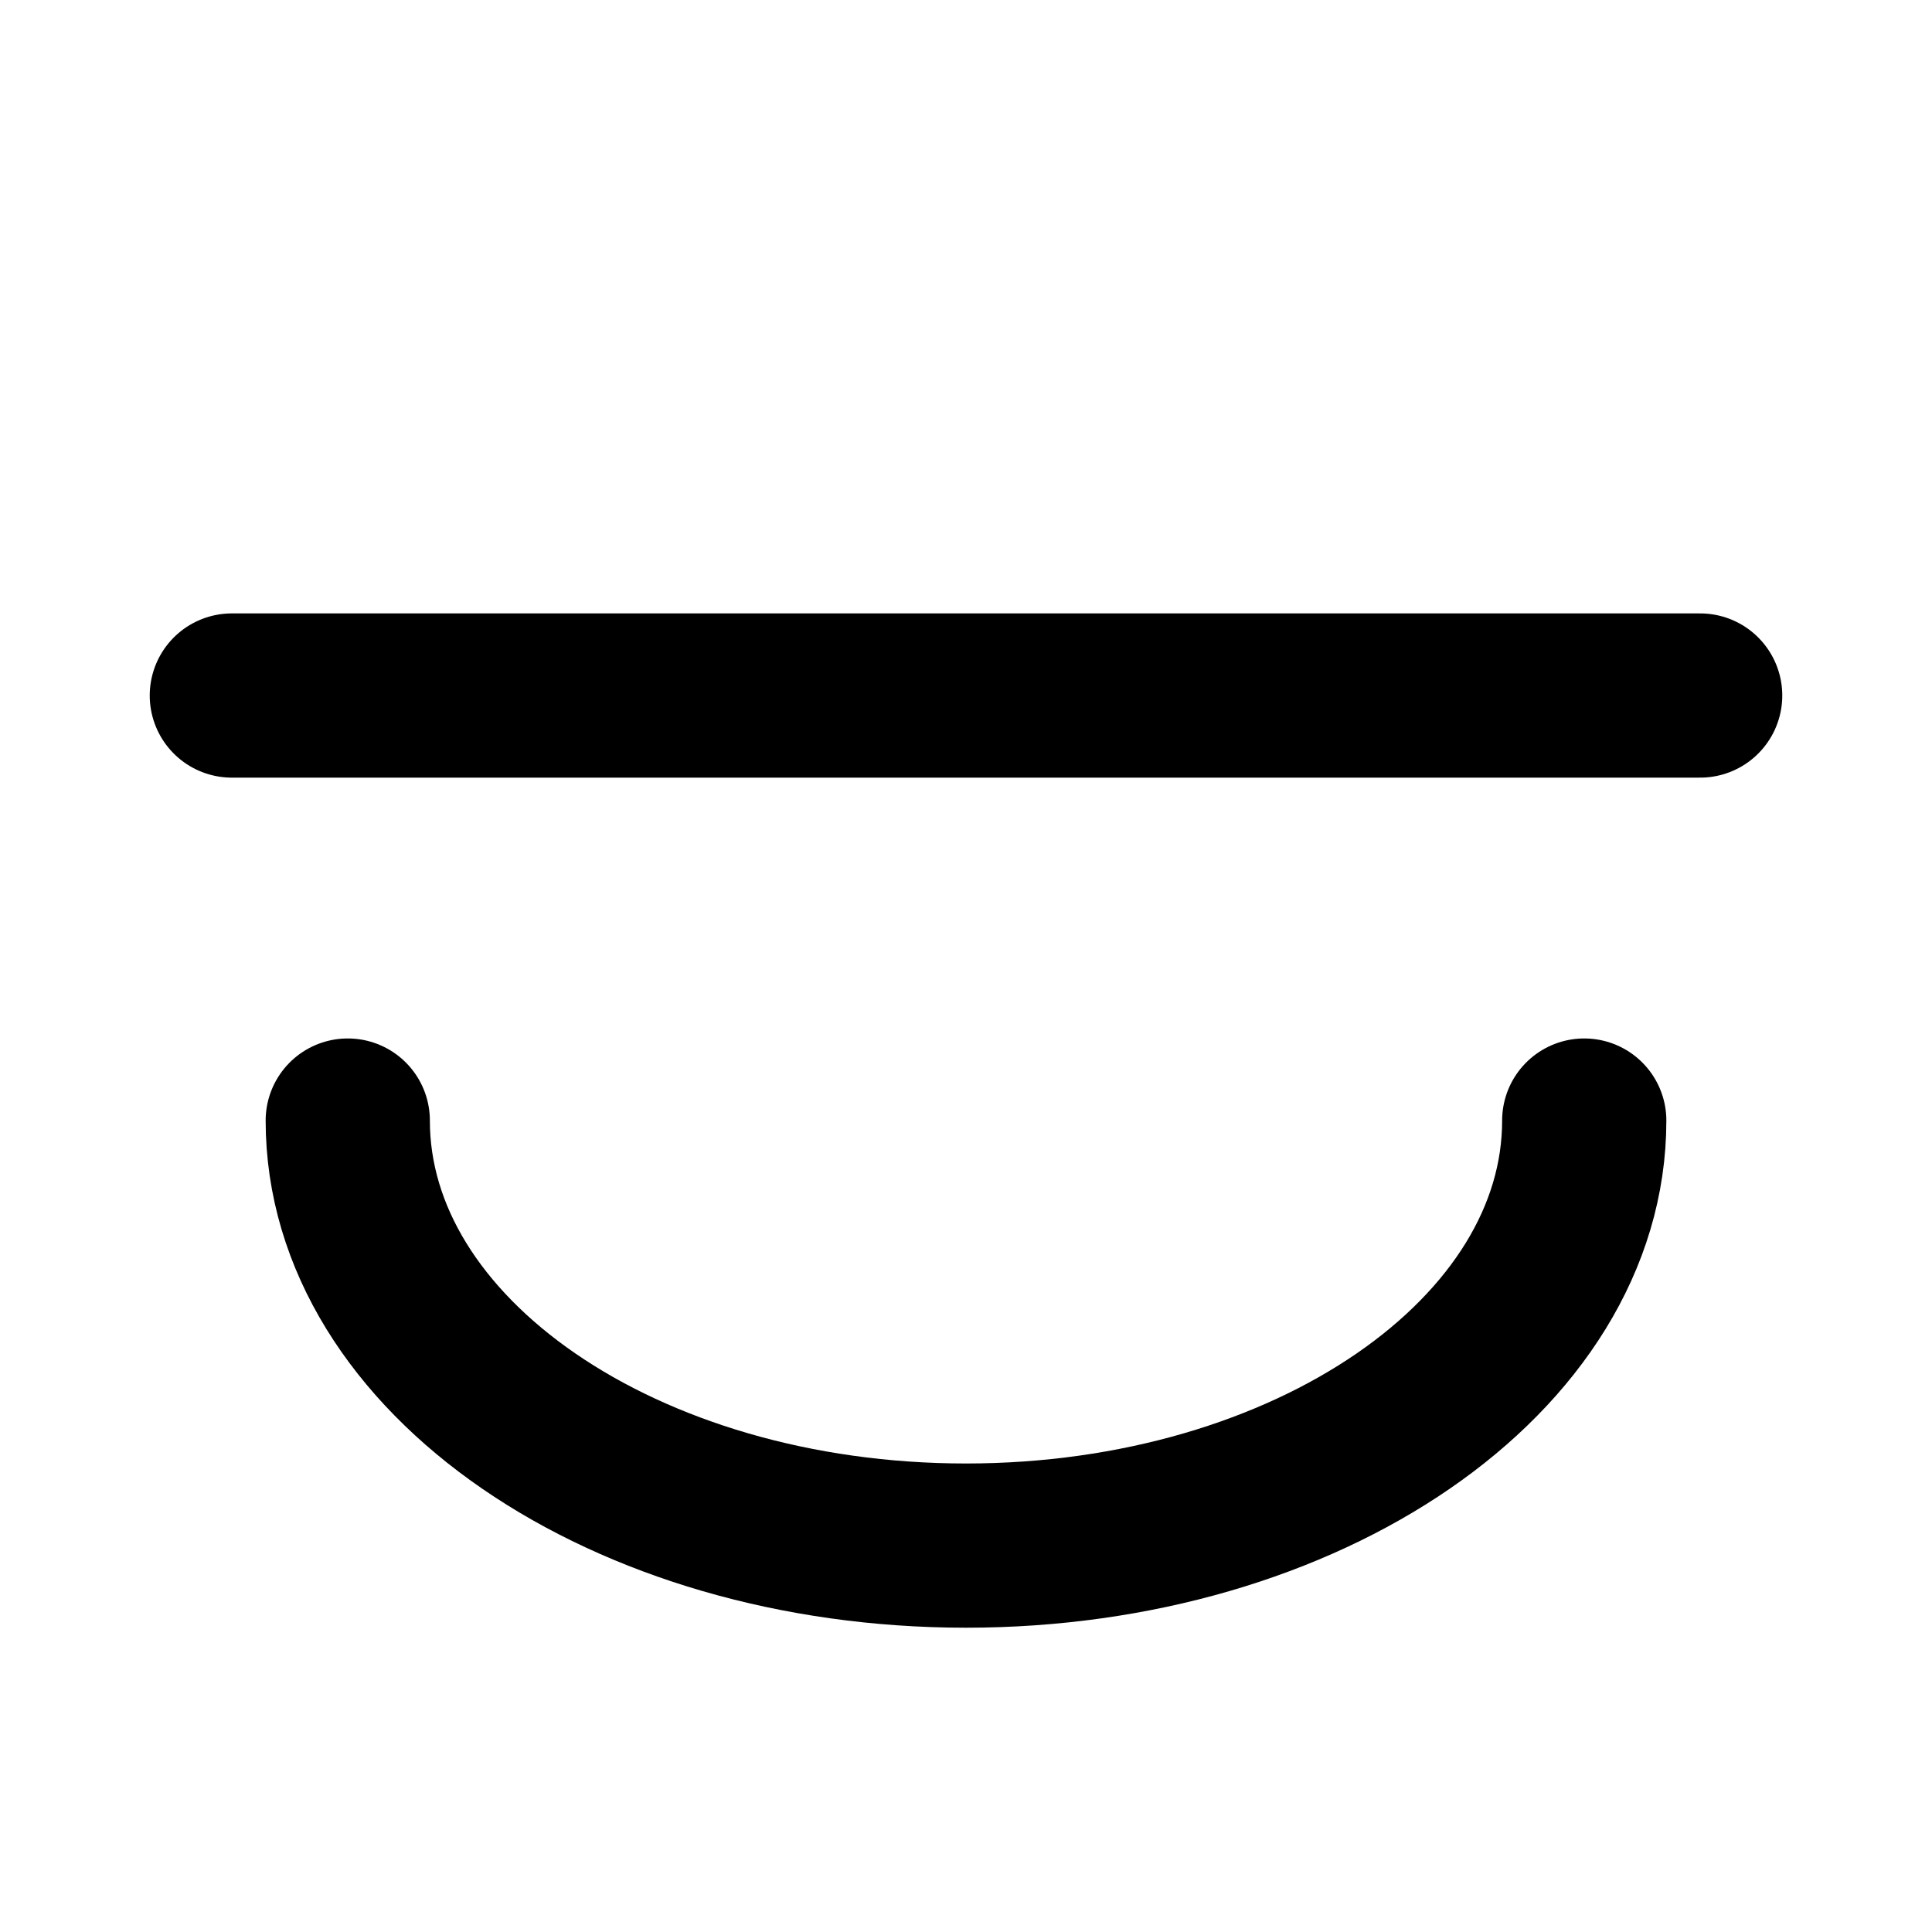
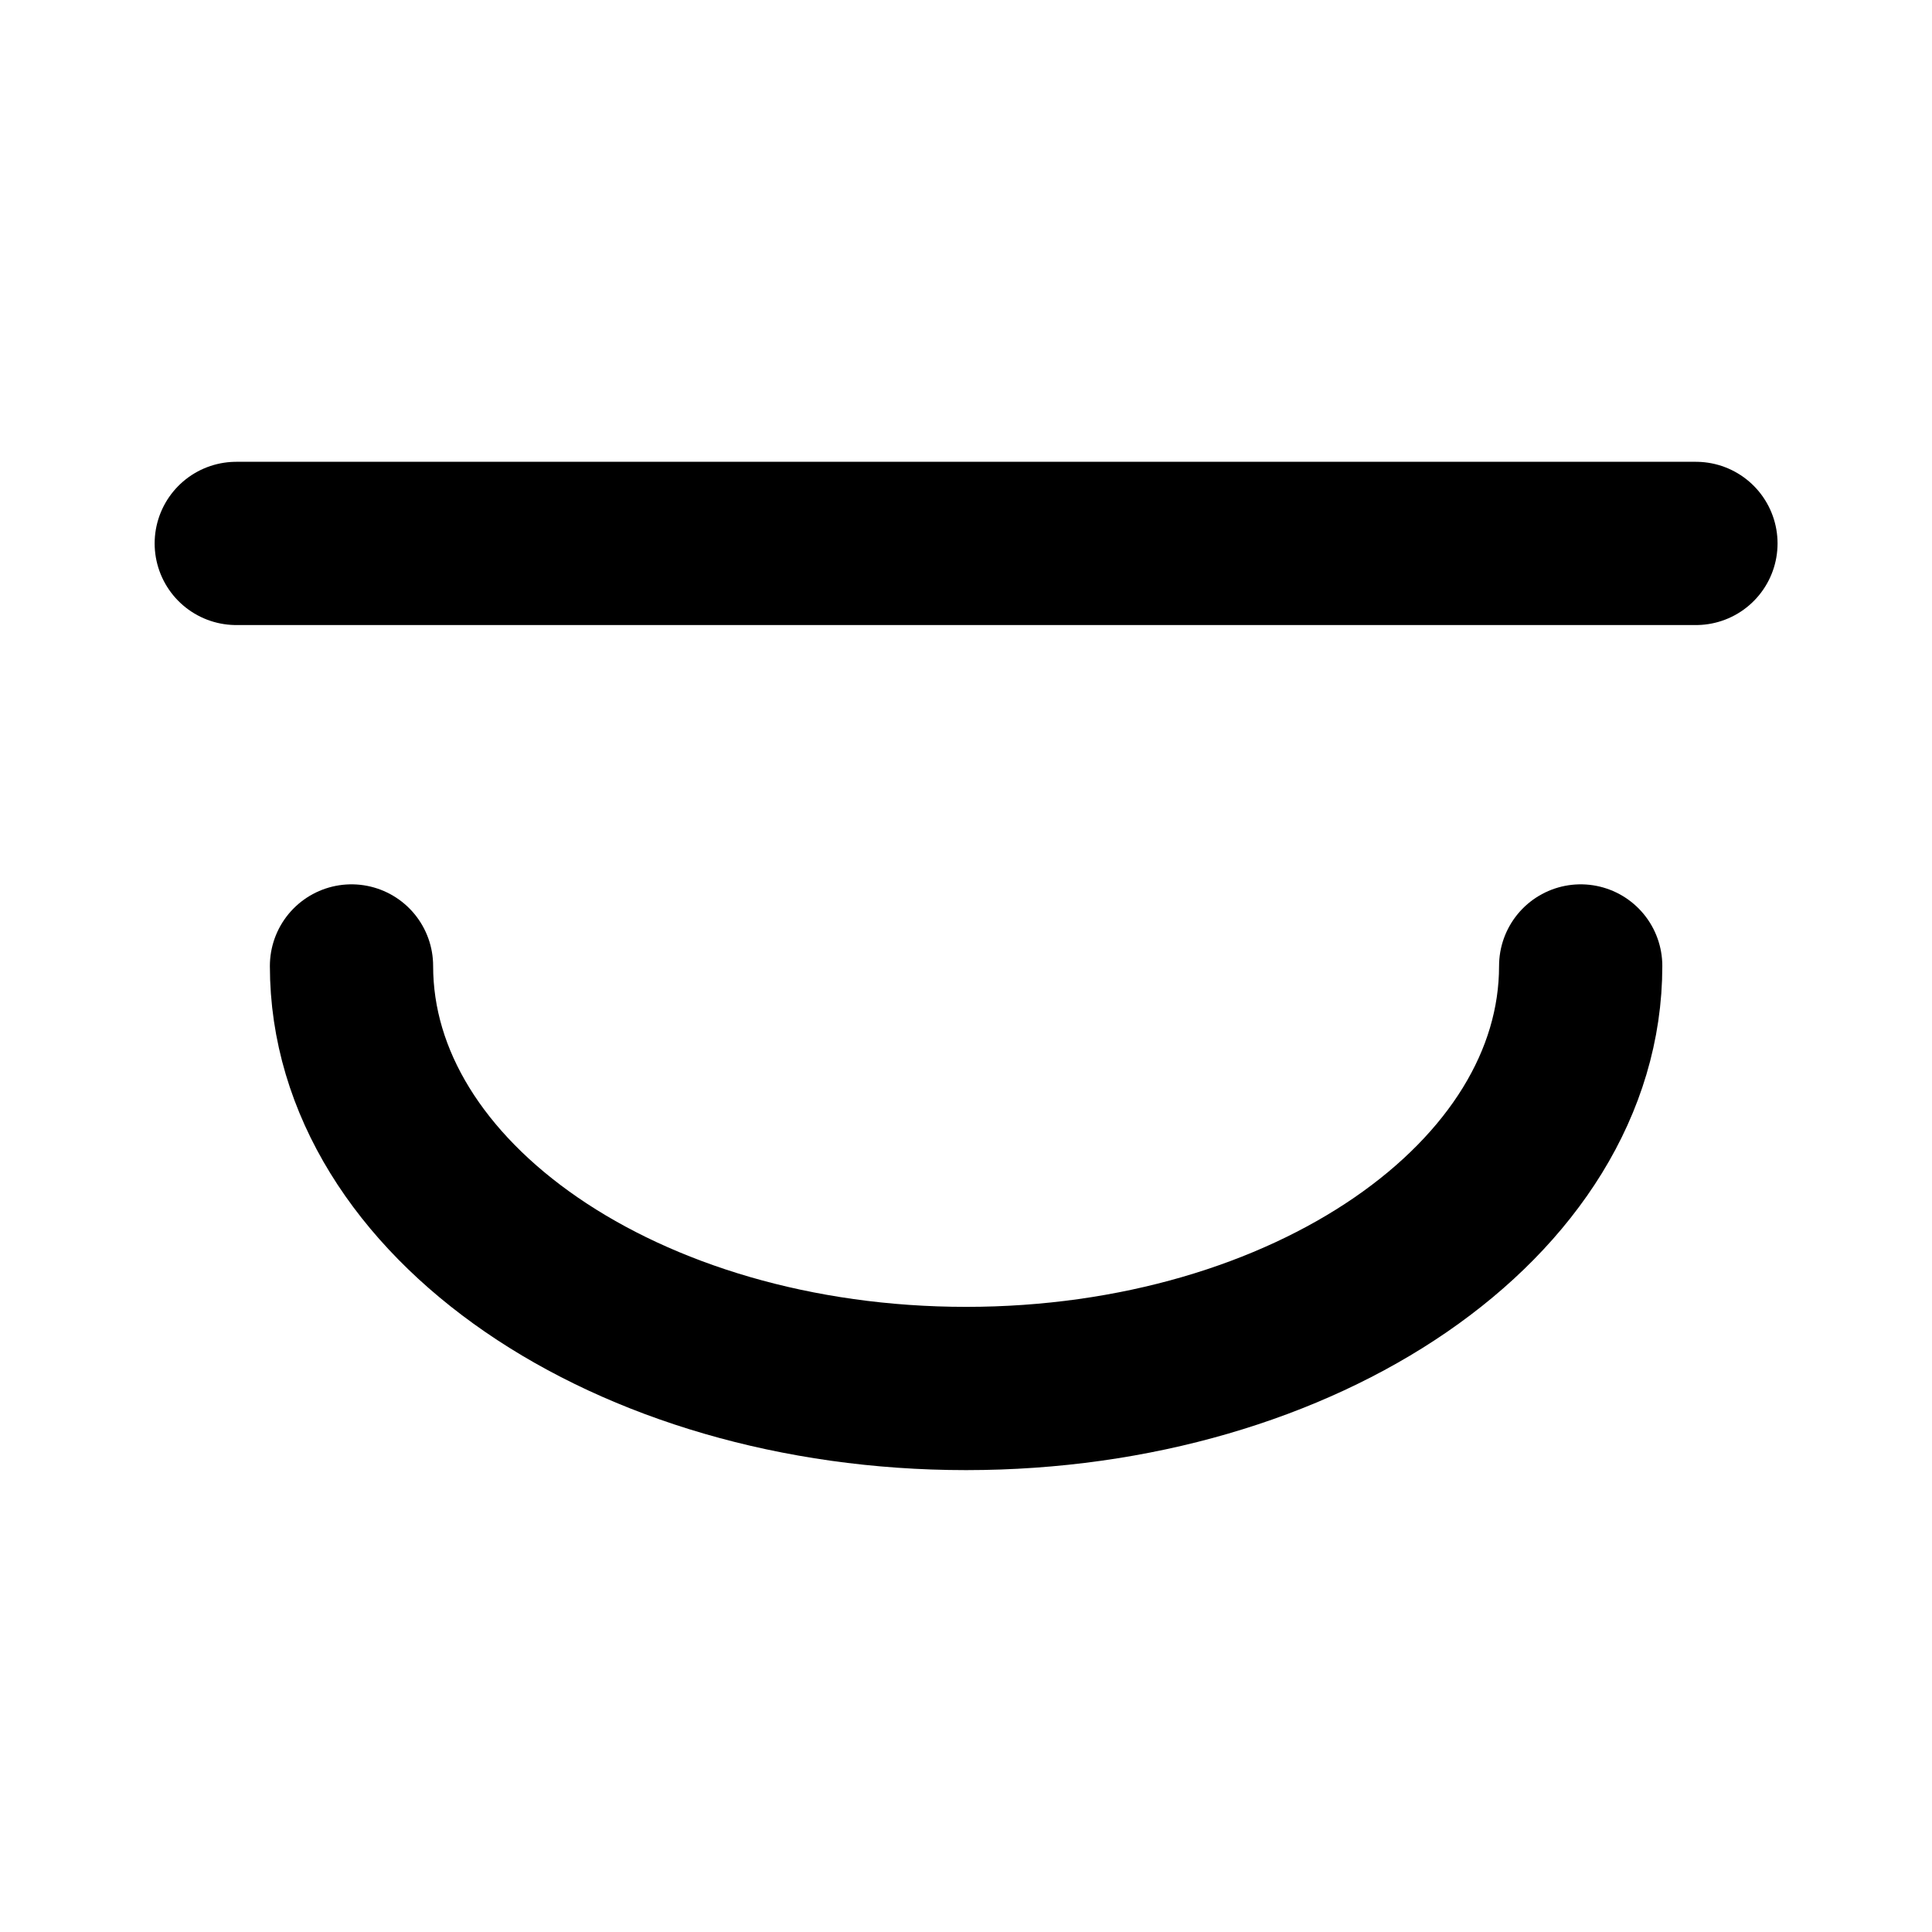
<svg xmlns="http://www.w3.org/2000/svg" width="100" height="100" viewBox="0 0 100 100" fill="none" stroke="#000000" stroke-linecap="round" stroke-linejoin="round">
-   <path d="M82,58 A32,22 0 0 1 18,58" stroke-width="8.5" />
-   <path d="M12,36 L88,36" stroke-width="8.5" />
+   <g transform="translate(0.30,-7.66) scale(0.9941)">
+     <path d="M82,58 A32,22 0 0 1 18,58" stroke-width="8.5" />
+     <path d="M12,36 L88,36" stroke-width="8.5" />
+   </g>
</svg>
